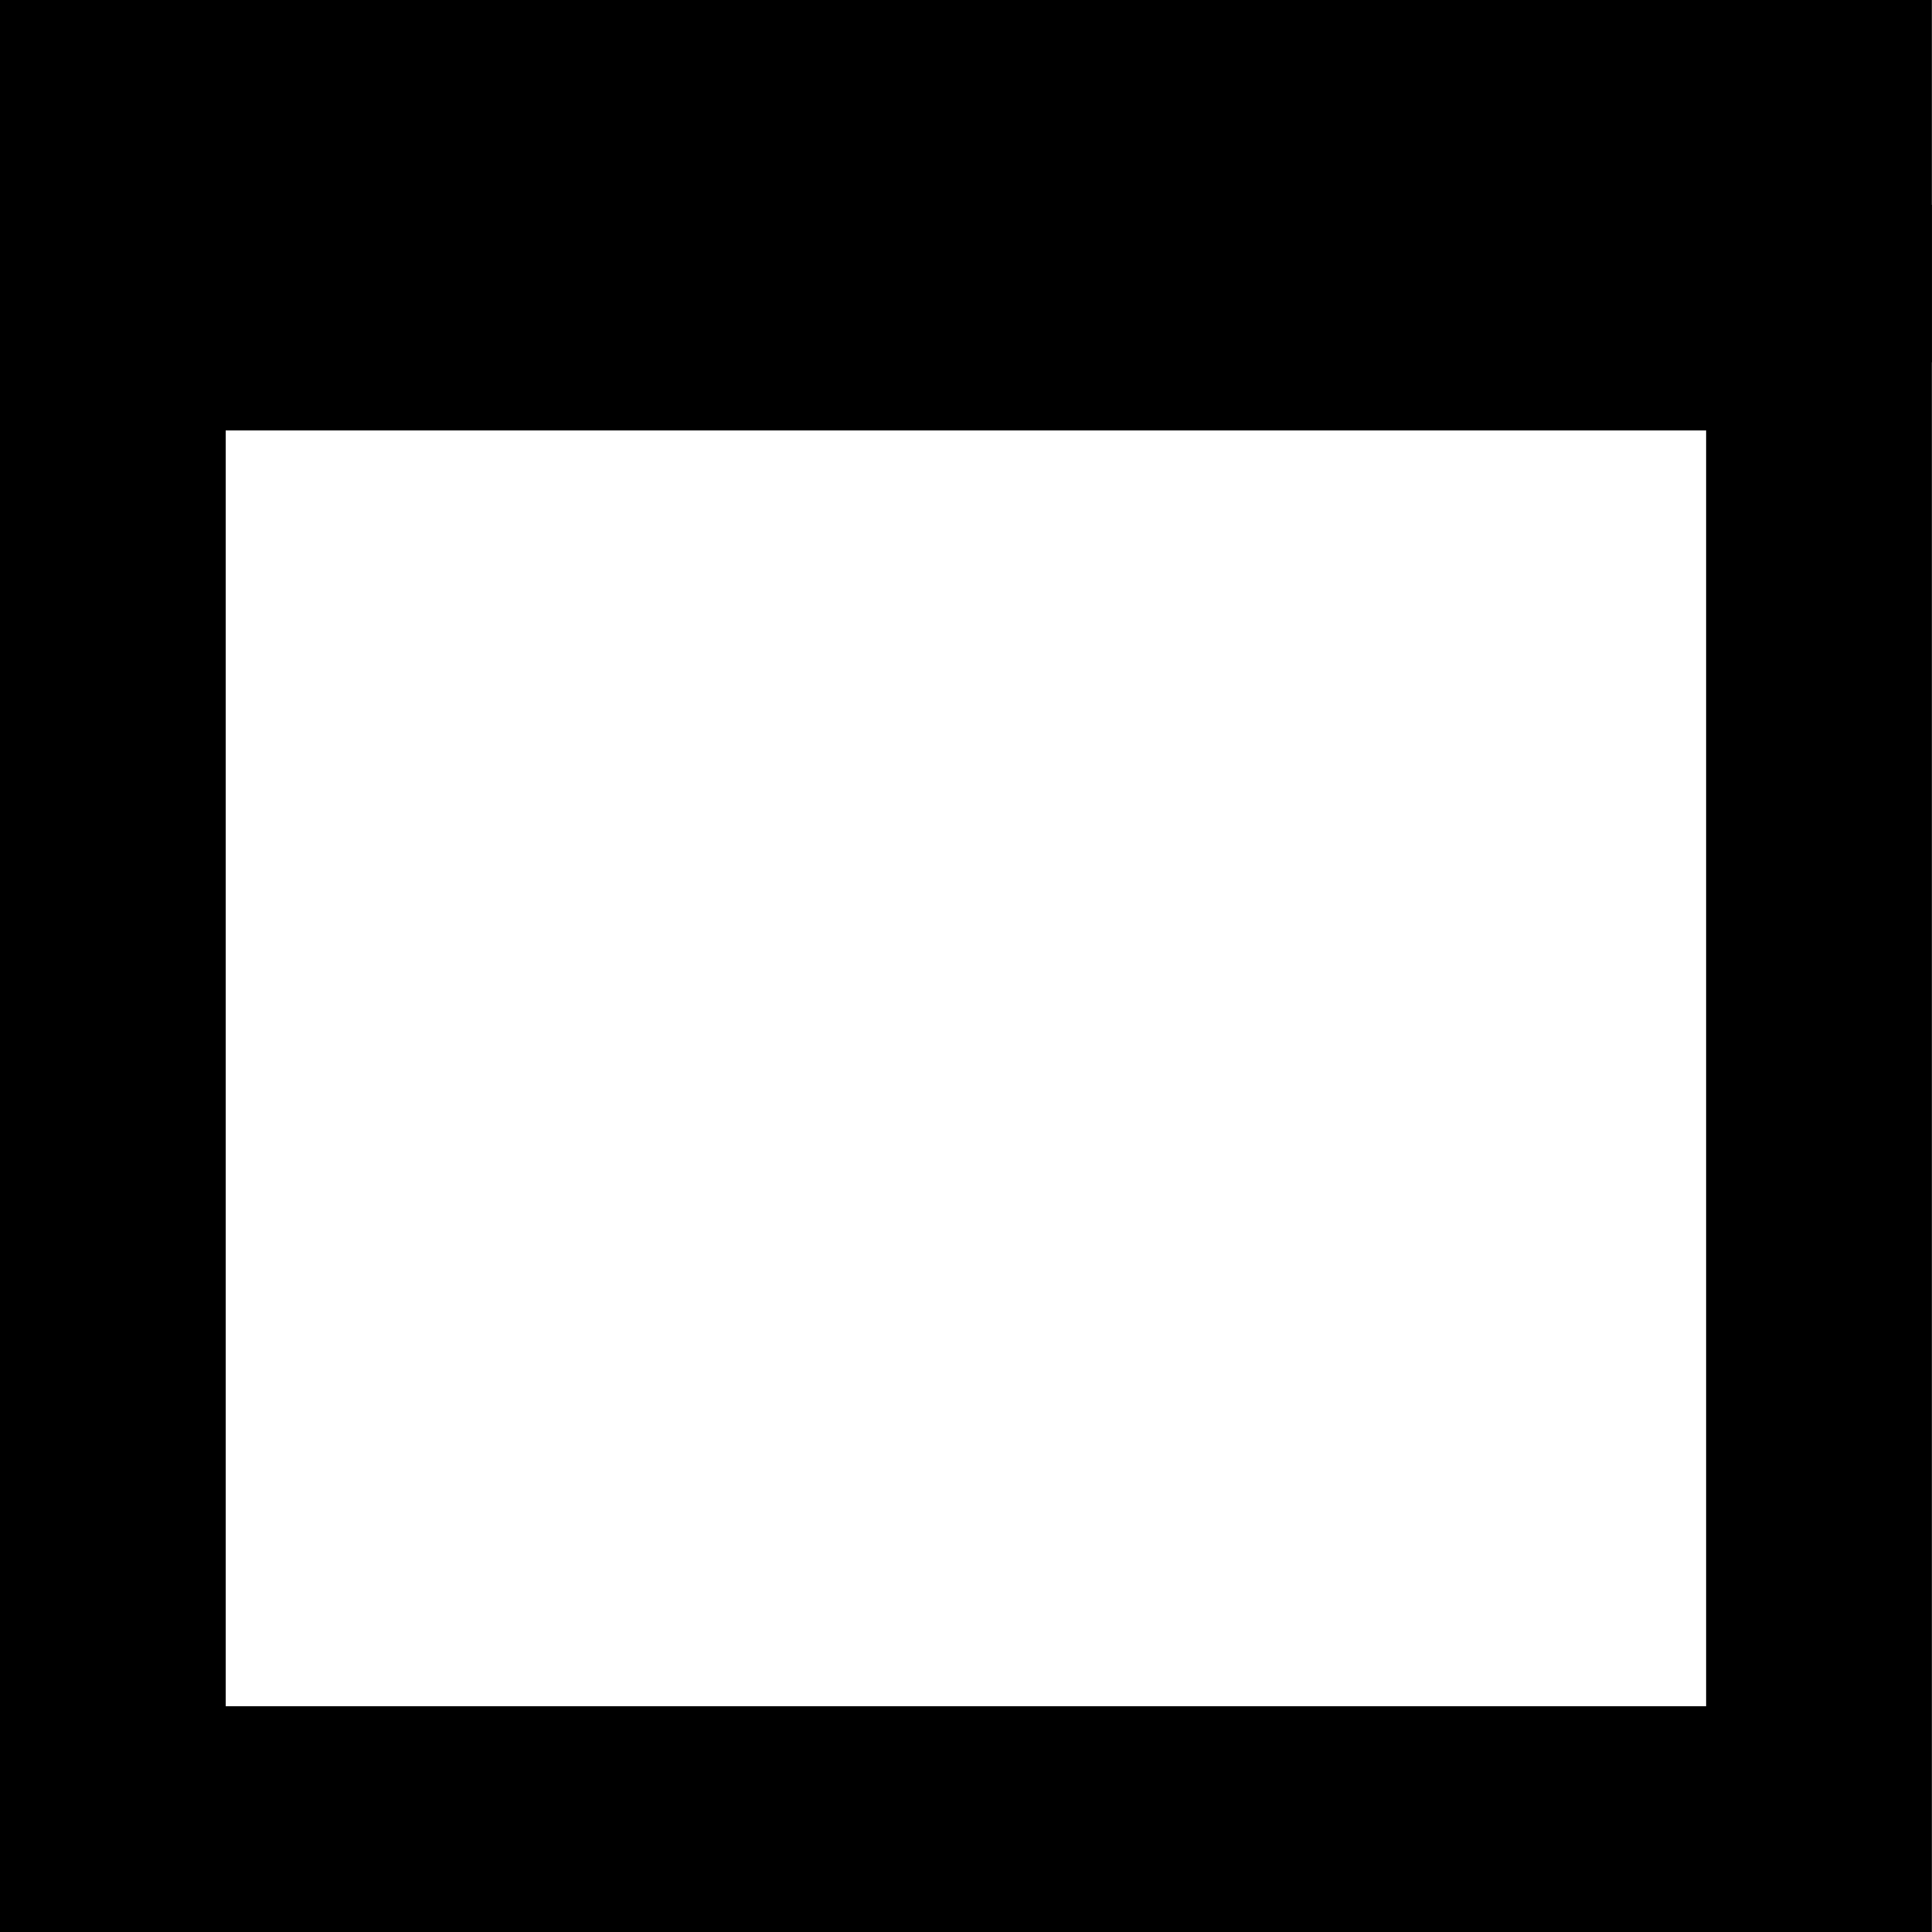
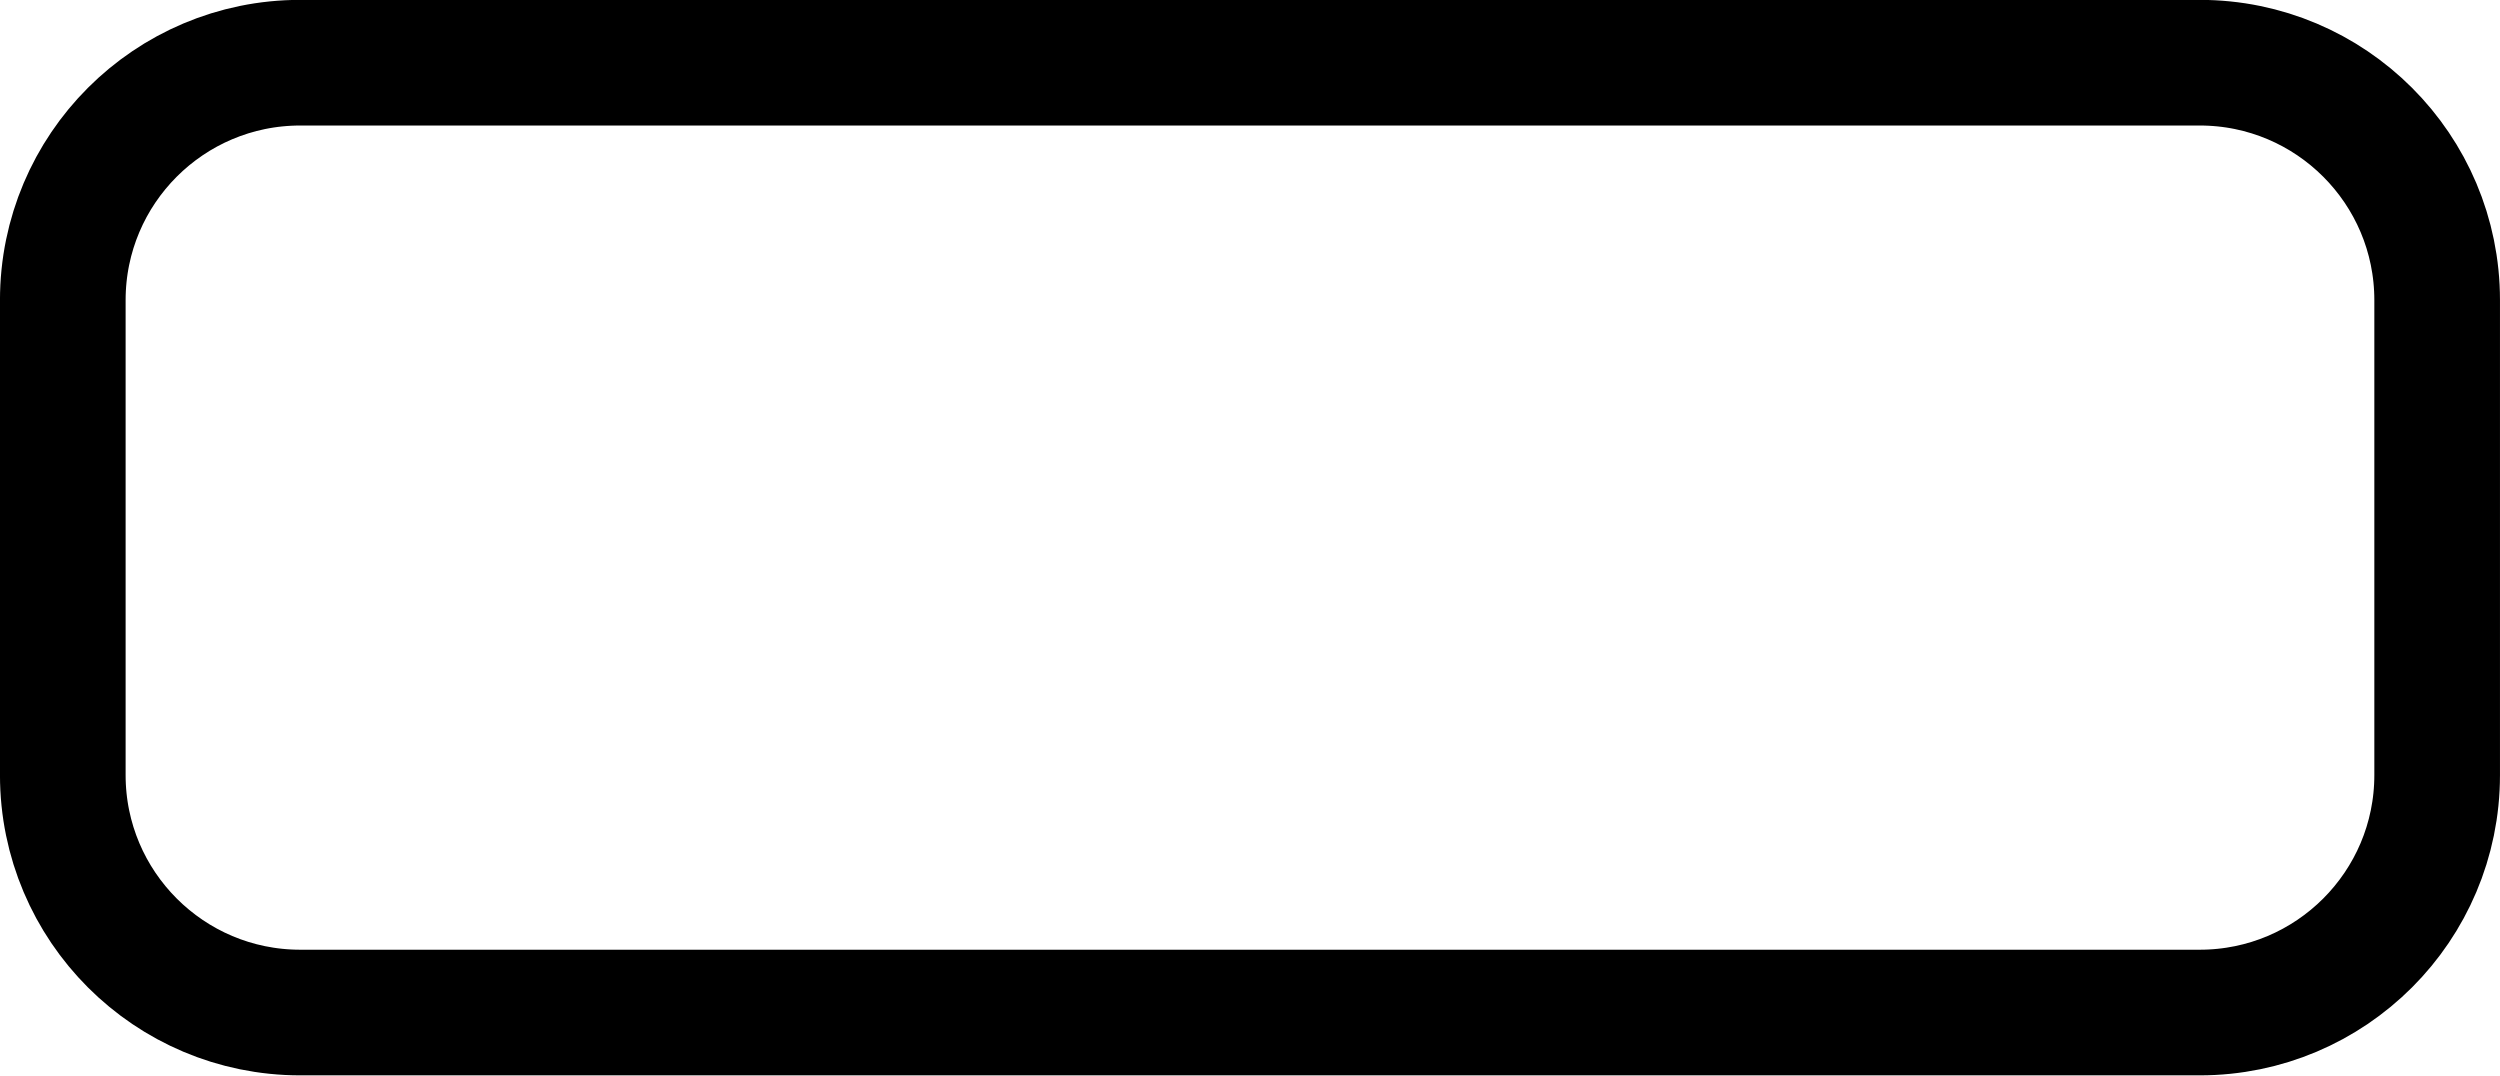
- <svg xmlns="http://www.w3.org/2000/svg" viewBox="0 0 8.559 8.559" width="8.559mm" height="8.559mm" version="1.1" id="svg6">
+ <svg xmlns="http://www.w3.org/2000/svg" viewBox="0 0 19.898 8.559" width="19.898mm" height="8.559mm" version="1.1" id="svg5">
  <defs id="defs4">
    <marker id="DistanceX" orient="auto" refX="0" refY="0" style="overflow:visible">
      <path d="M 3,-3 -3,3 M 0,-5 V 5" style="stroke:#000000;stroke-width:0.5" id="path1" />
    </marker>
    <pattern id="Hatch" patternUnits="userSpaceOnUse" width="8" height="8" x="0" y="0">
      <path d="M8 4 l-4,4" stroke="#000000" stroke-width="0.25" linecap="square" id="path2" />
      <path d="M6 2 l-4,4" stroke="#000000" stroke-width="0.25" linecap="square" id="path3" />
      <path d="M4 0 l-4,4" stroke="#000000" stroke-width="0.25" linecap="square" id="path4" />
    </pattern>
    <symbol id="*Model_Space" />
    <symbol id="*Paper_Space" />
  </defs>
-   <g id="g6" transform="translate(4.279528,-1118.24)">
-     <path d="m -3.78,1118.74 h 7.559 v 0.605 h -7.559 z" style="fill:none;stroke:#000000" id="path5" />
-     <path d="m -3.78,1119.647 h 7.559 v 6.652 h -7.559 z" style="fill:none;stroke:#000000" id="path6" />
+   <g id="g5" transform="translate(9.948819,-1118.24)">
+     <path d="m -7.559,1126.299 h 15.118 a 1.89,1.89 0 0 0 1.89,-1.89 v -3.78 a 1.89,1.89 0 0 0 -1.89,-1.89 h -15.118 a 1.89,1.89 0 0 0 -1.89,1.89 v 3.78 a 1.89,1.89 0 0 0 1.89,1.89 z" style="fill:none;stroke:#000000" id="path5" />
  </g>
</svg>
